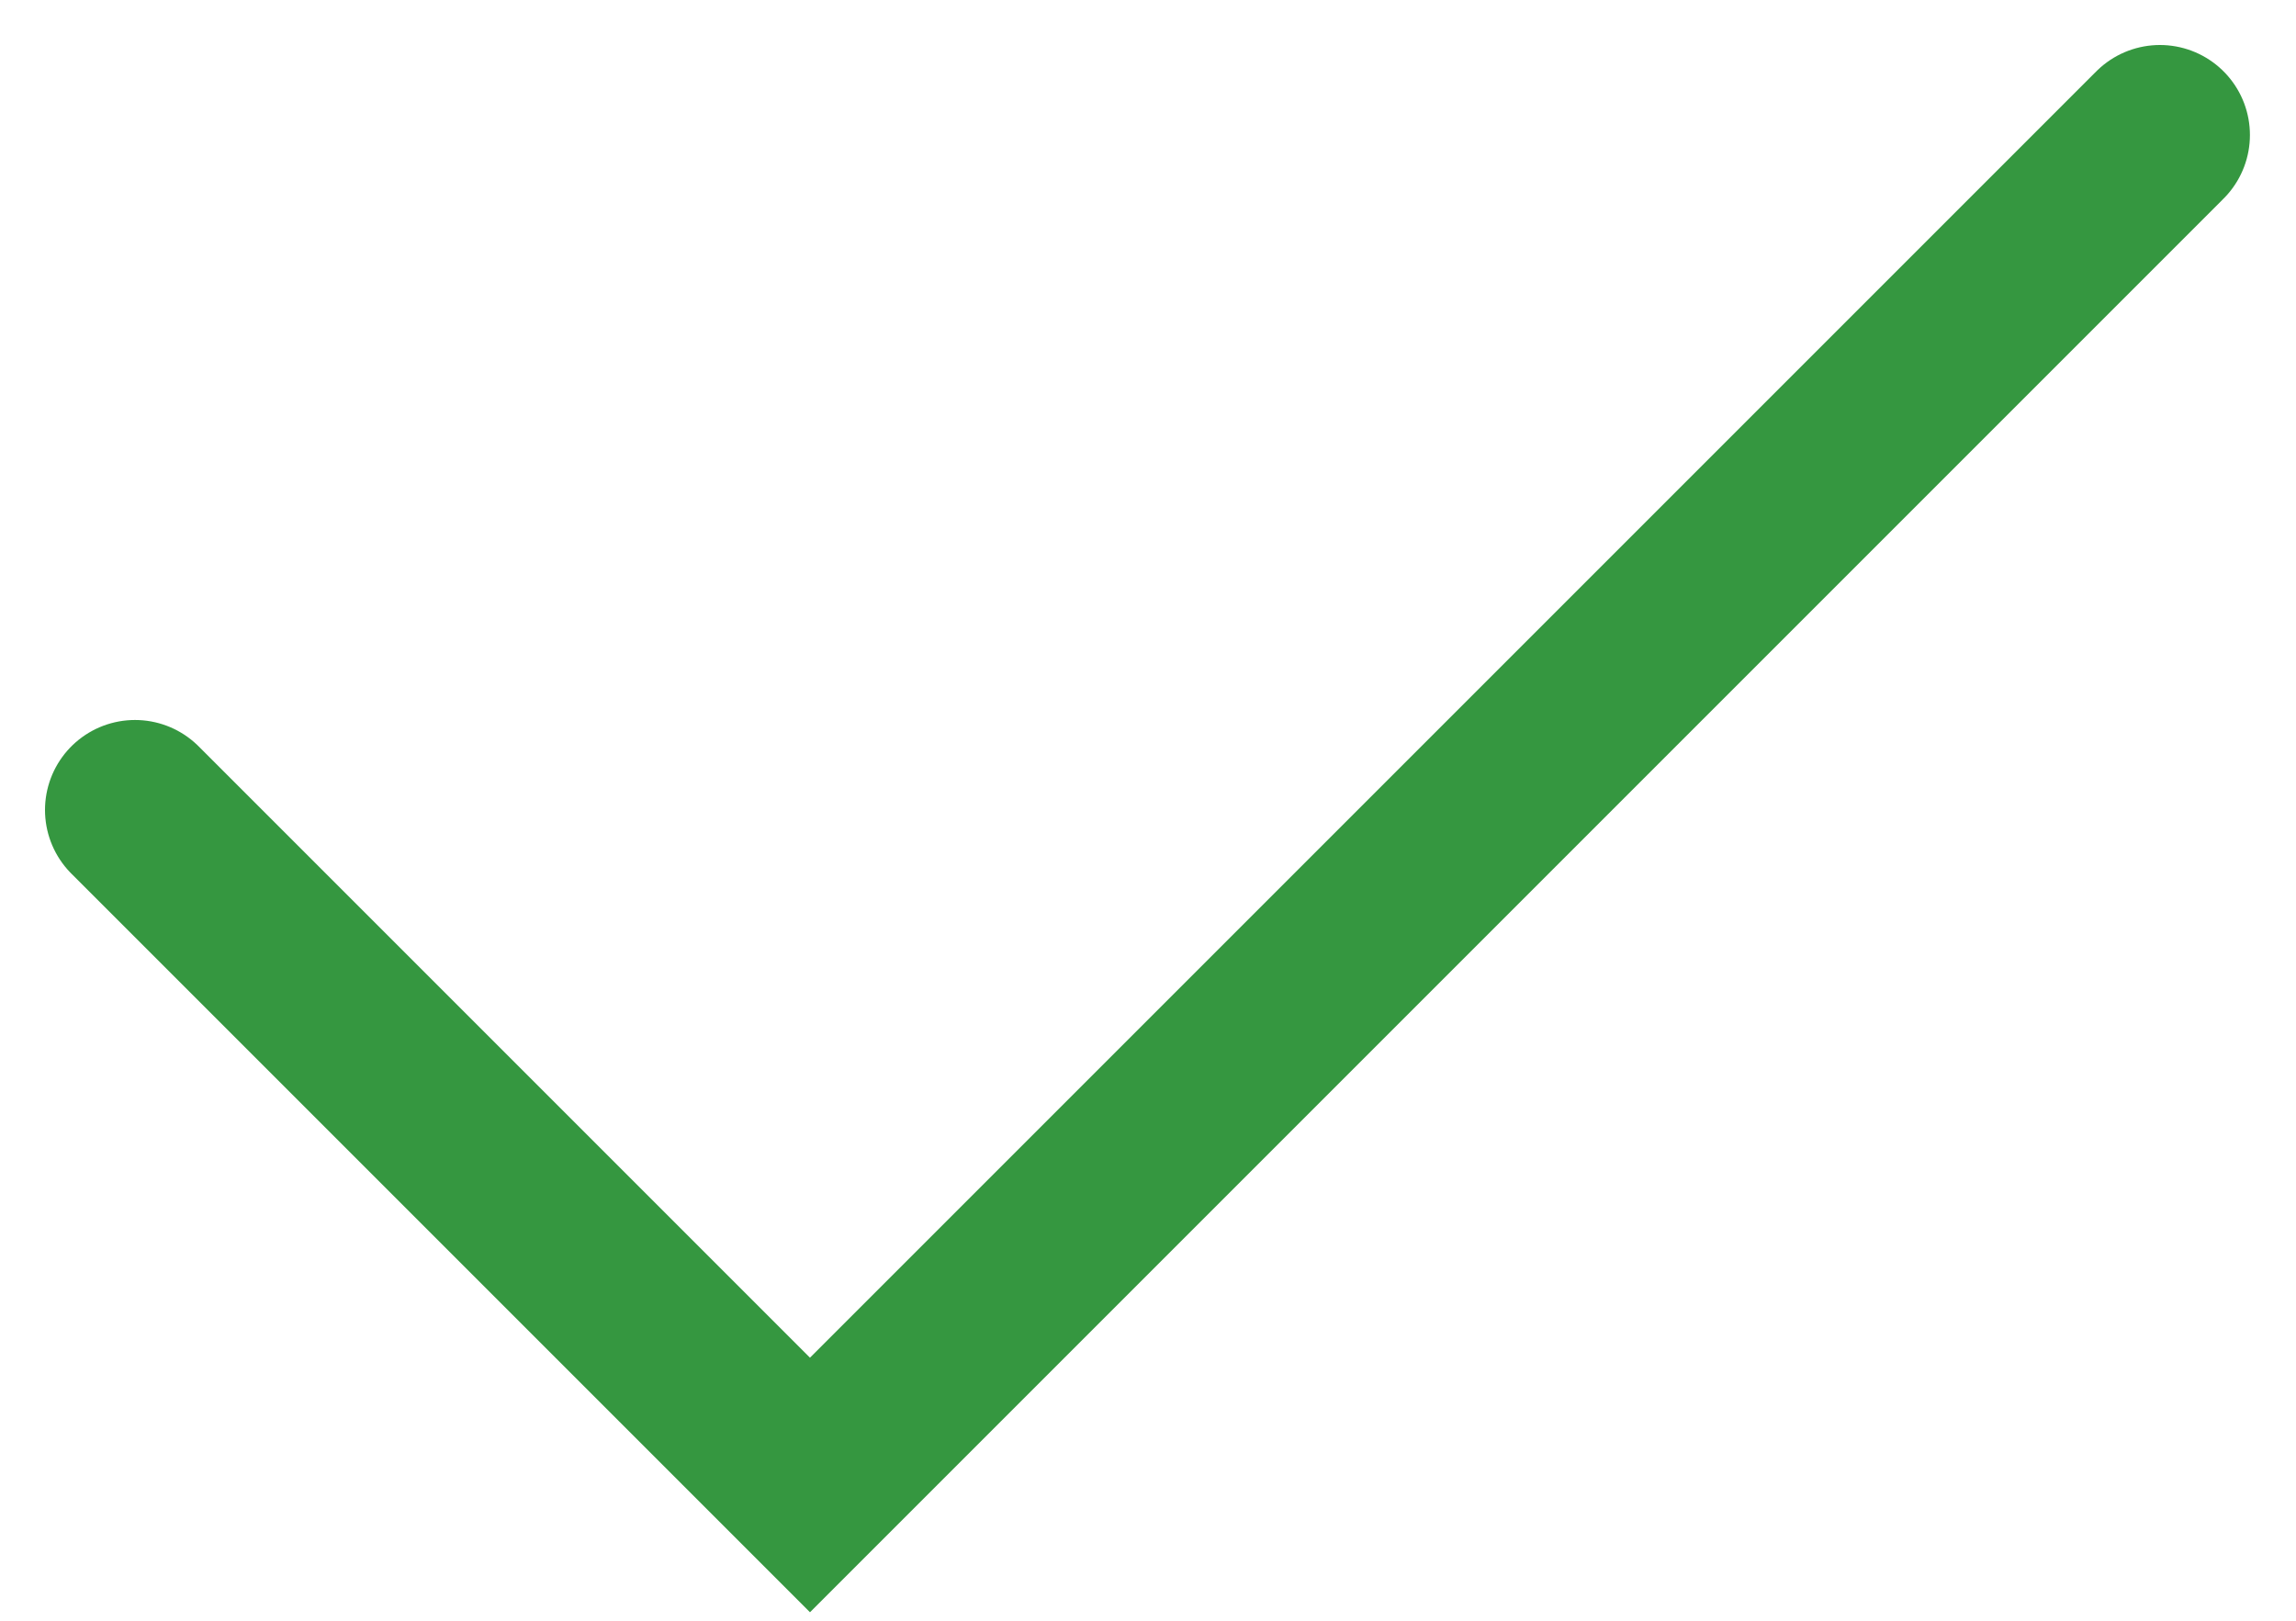
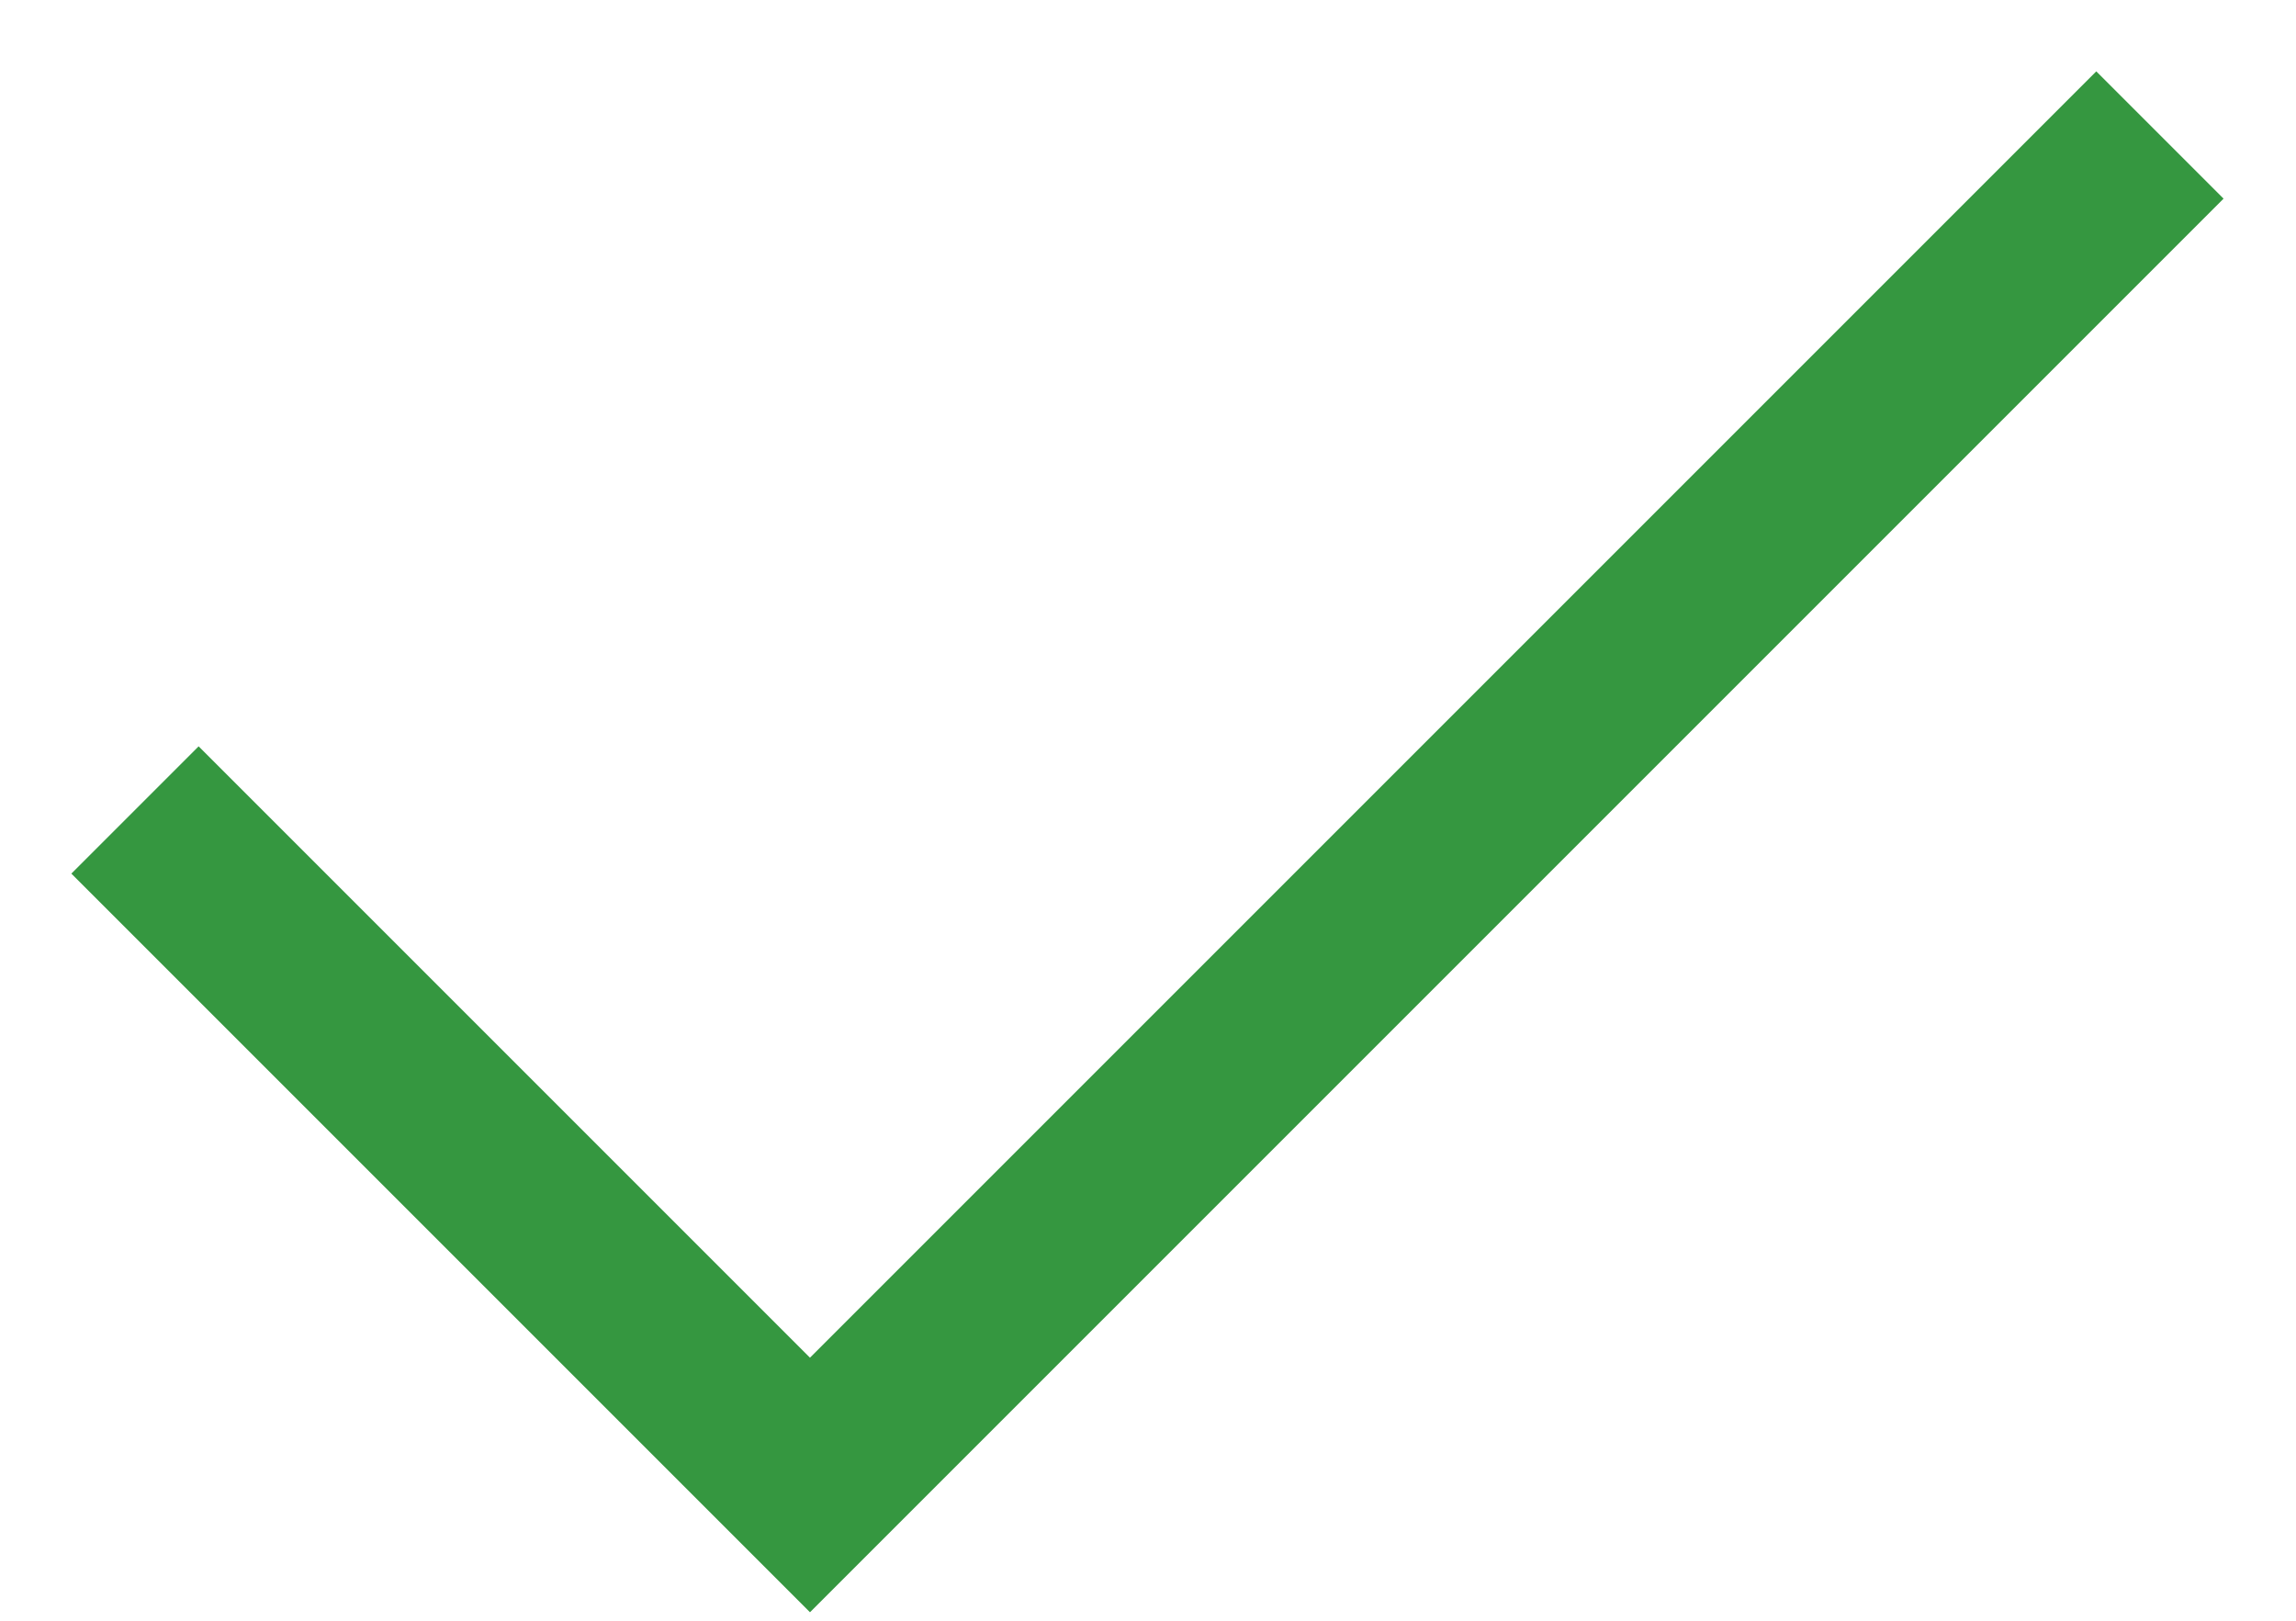
<svg xmlns="http://www.w3.org/2000/svg" width="12.756" height="9.003" viewBox="0 0 12.756 9.003" fill="none">
-   <path id="Vector 5" d="M0.75 4.5L4.5 8.25L12 0.75" stroke="#359740" strokeOpacity="1" strokeWidth="1.5" strokeLinejoin="round" stroke-linecap="round" />
+   <path id="Vector 5" d="M0.75 4.5L4.5 8.25L12 0.75" stroke="#359740" strokeOpacity="1" strokeWidth="1.5" strokeLinejoin="round" strokeLinecap="round" />
</svg>
